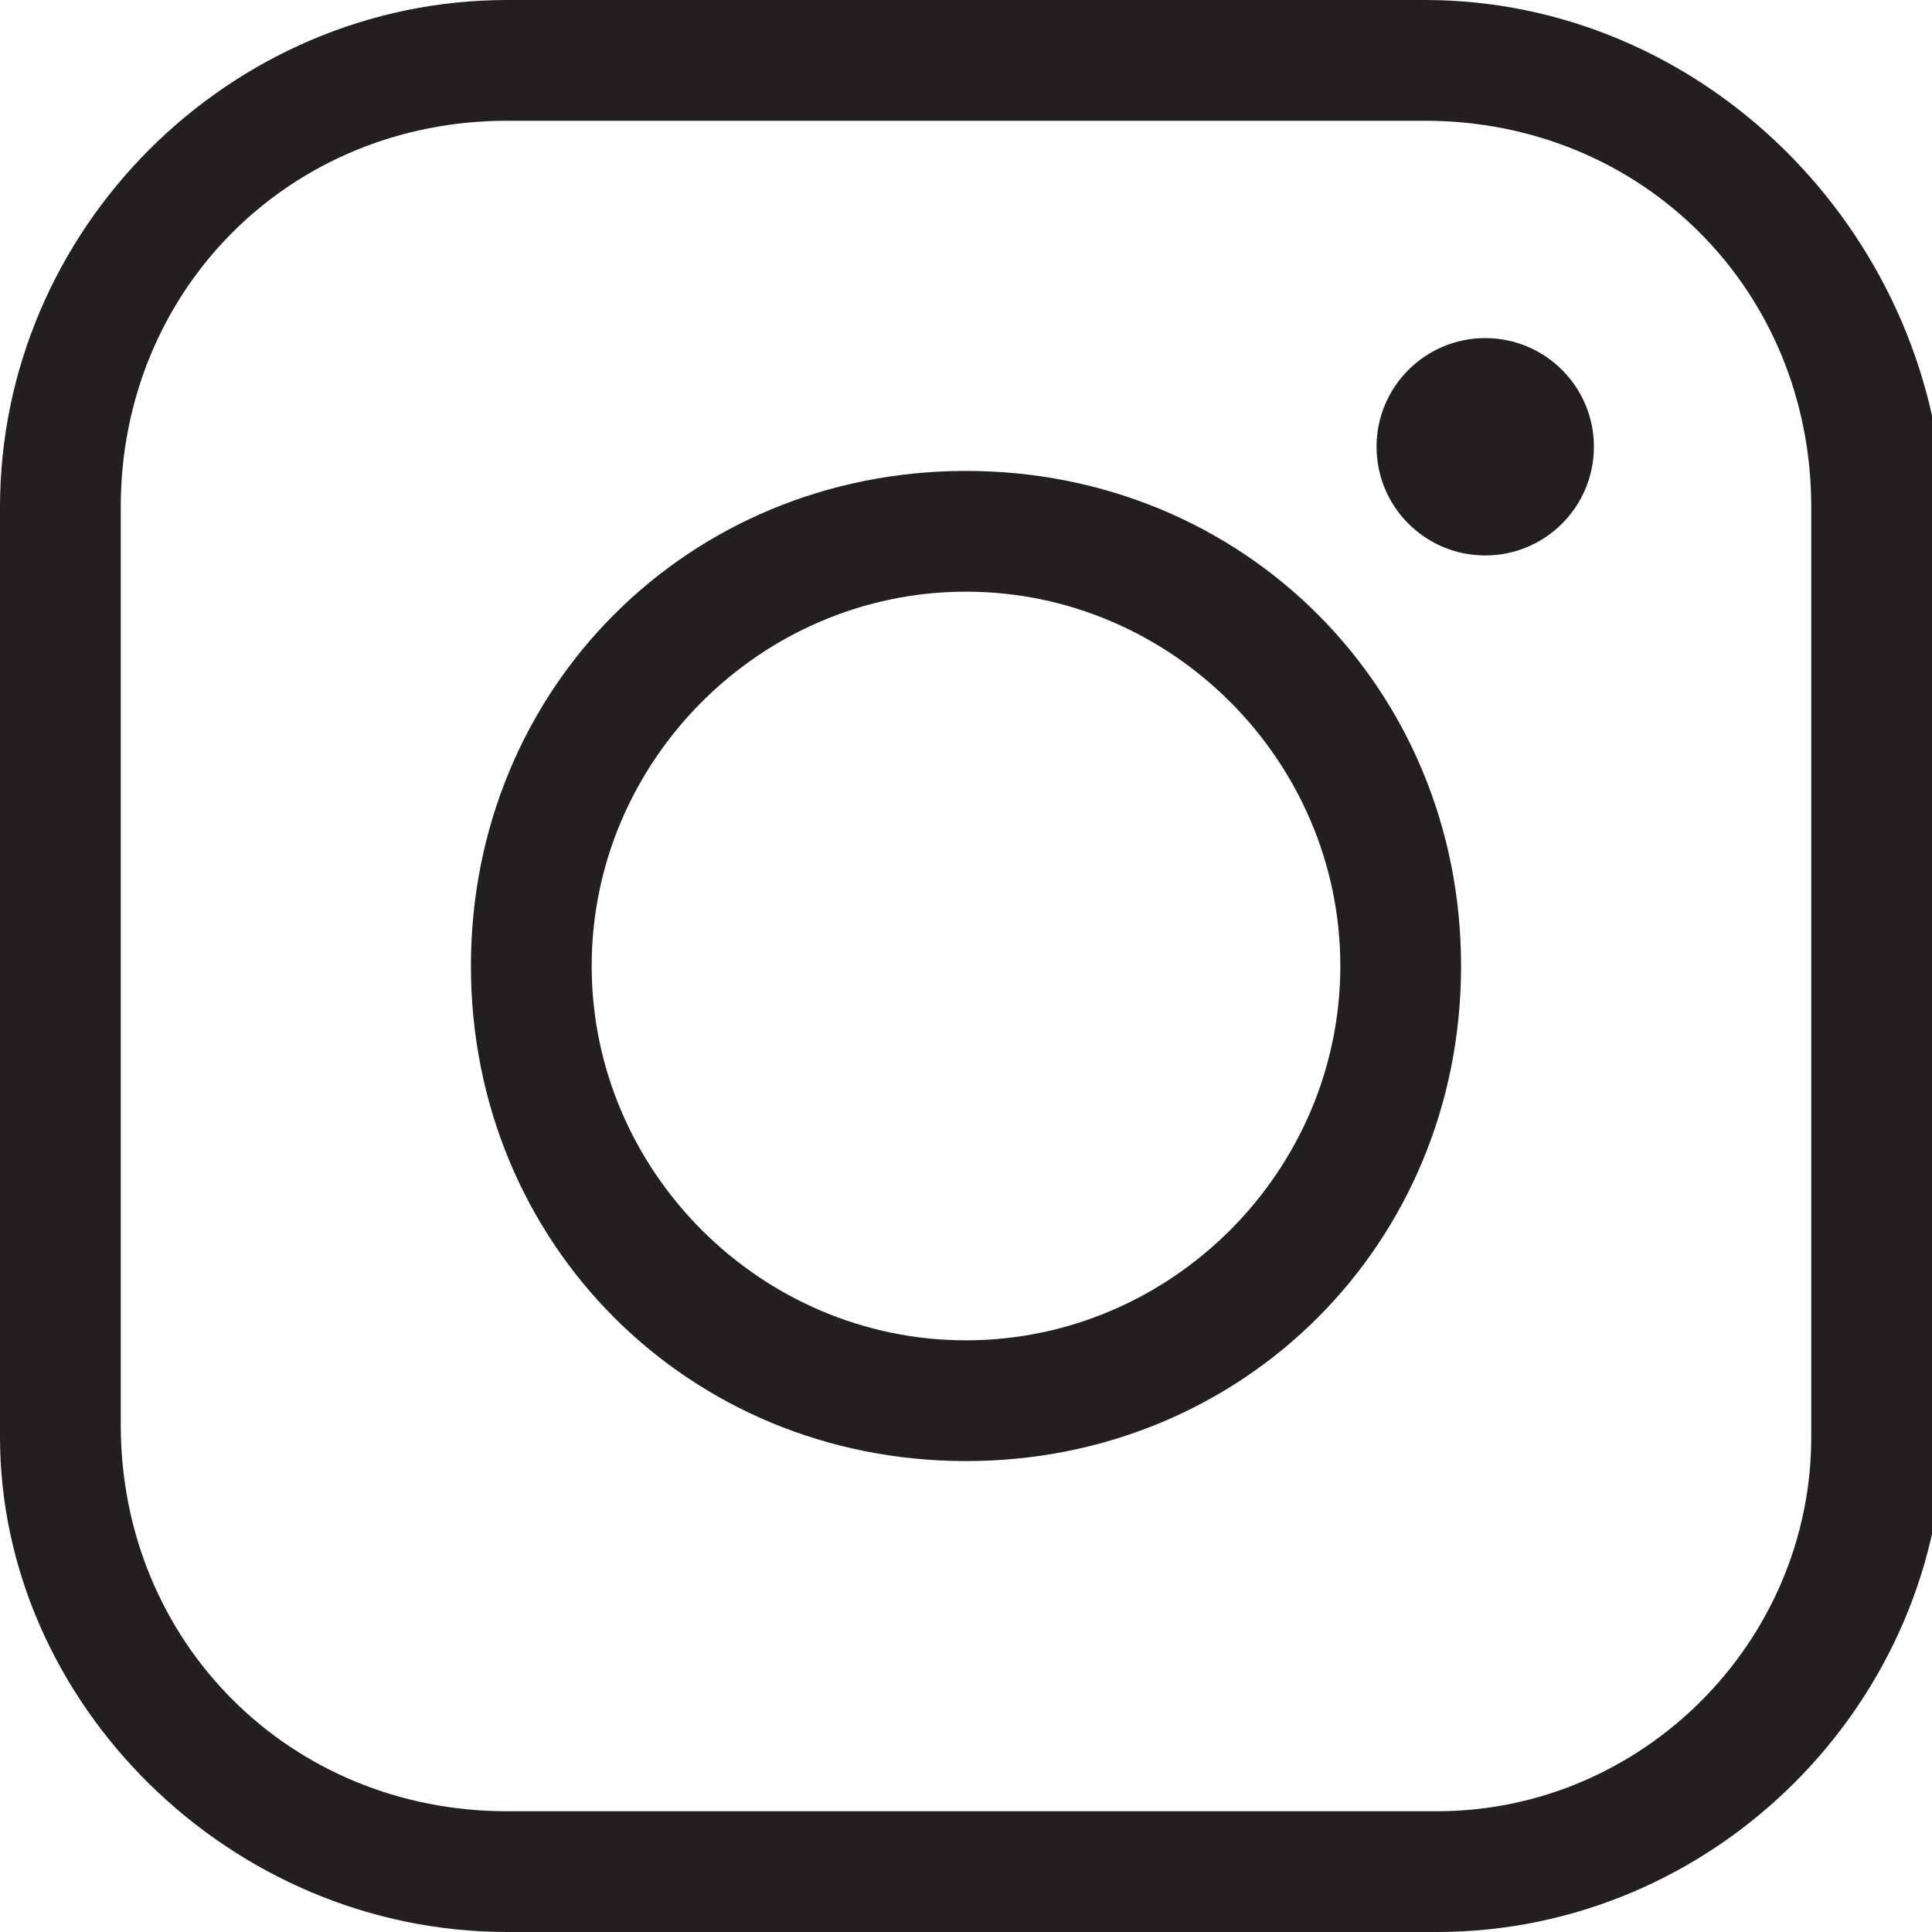
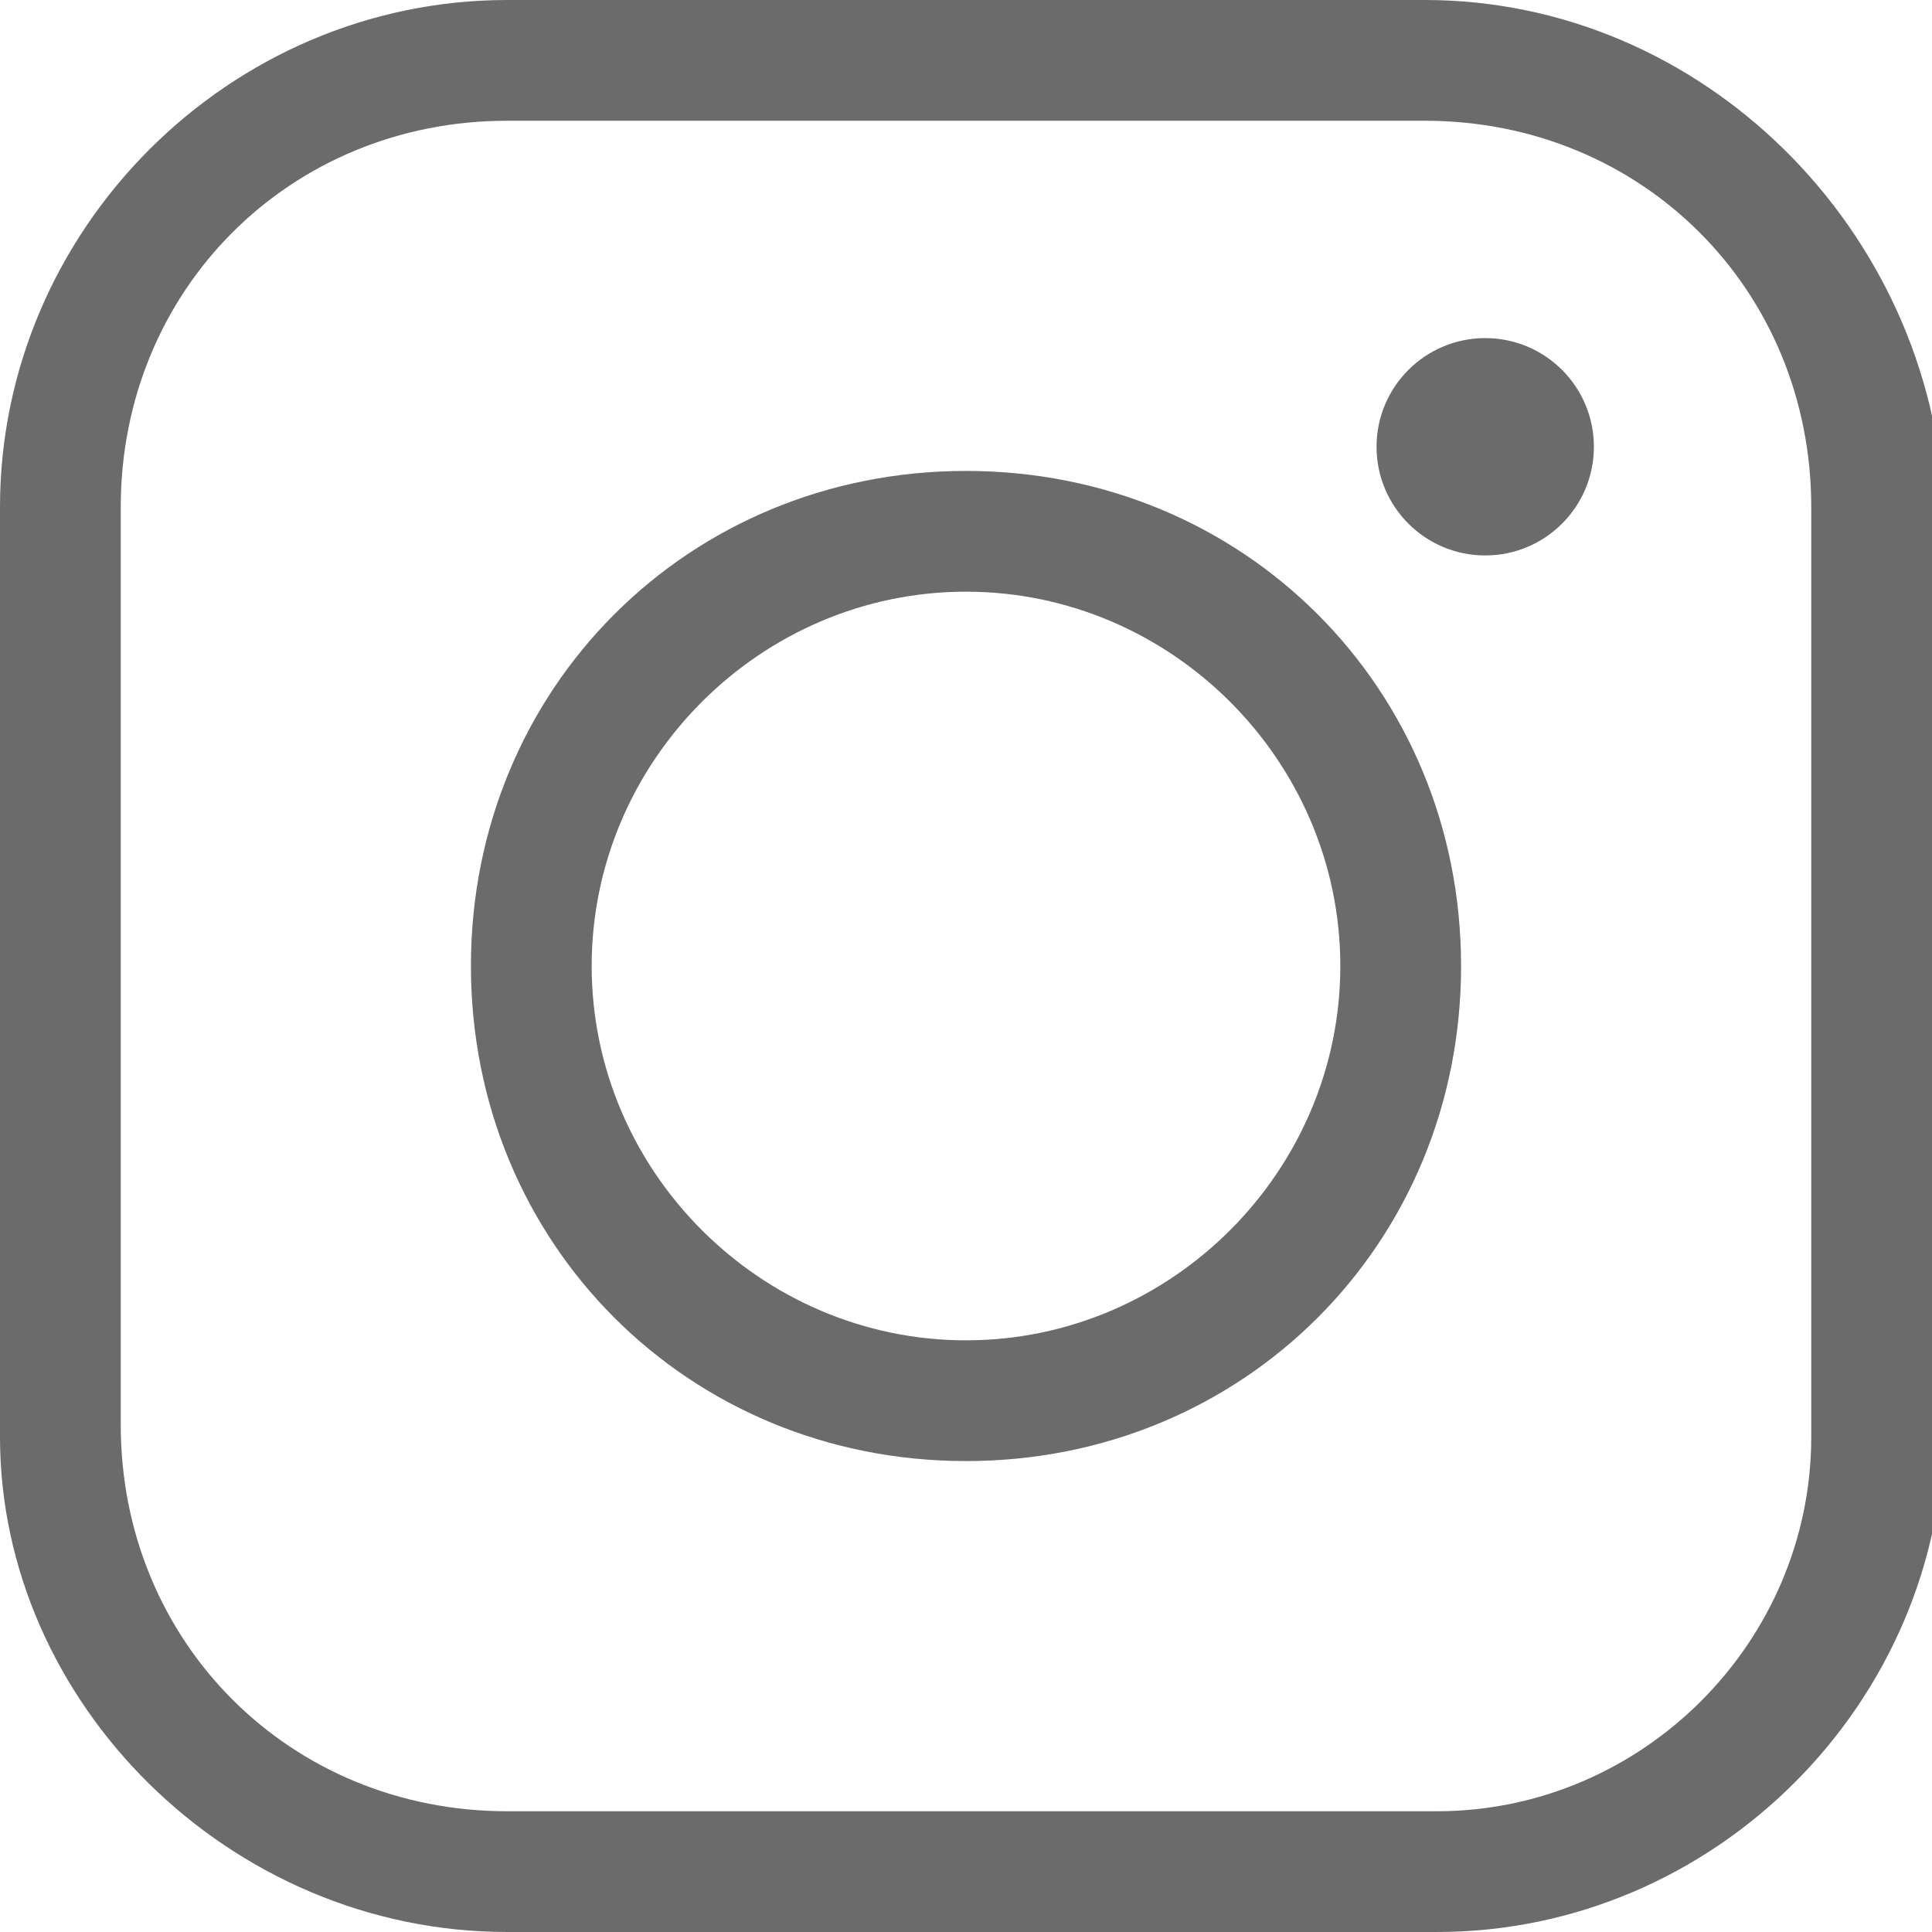
<svg xmlns="http://www.w3.org/2000/svg" version="1.1" id="Layer_1" x="0px" y="0px" viewBox="0 0 16 16" style="enable-background:new 0 0 16 16;" xml:space="preserve">
  <style type="text/css">
    .st0 {
-       fill: #231F20;
+       fill: #6b6b6b;
    }
  </style>
  <path class="st0" d="M11.8,1C13.6,1,15,2.4,15,4.2v7.7c0,1.7-1.4,3.1-3.1,3.1H4.2C2.4,15,1,13.6,1,11.8V4.2C1,2.4,2.4,1,4.2,1   L11.8,1 M11.8,0H4.2C1.9,0,0,1.9,0,4.2v7.7C0,14.1,1.9,16,4.2,16h7.7c2.3,0,4.2-1.9,4.2-4.2V4.2C16,1.9,14.1,0,11.8,0L11.8,0z" />
  <path class="st0" d="M8,4.9c1.7,0,3.1,1.4,3.1,3.1c0,1.7-1.4,3.1-3.1,3.1c-1.7,0-3.1-1.4-3.1-3.1C4.9,6.3,6.3,4.9,8,4.9 M8,3.9   C5.7,3.9,3.9,5.7,3.9,8s1.8,4.1,4.1,4.1s4.1-1.8,4.1-4.1S10.3,3.9,8,3.9L8,3.9z" />
  <circle class="st0" cx="12.3" cy="3.7" r="0.9" />
</svg>
